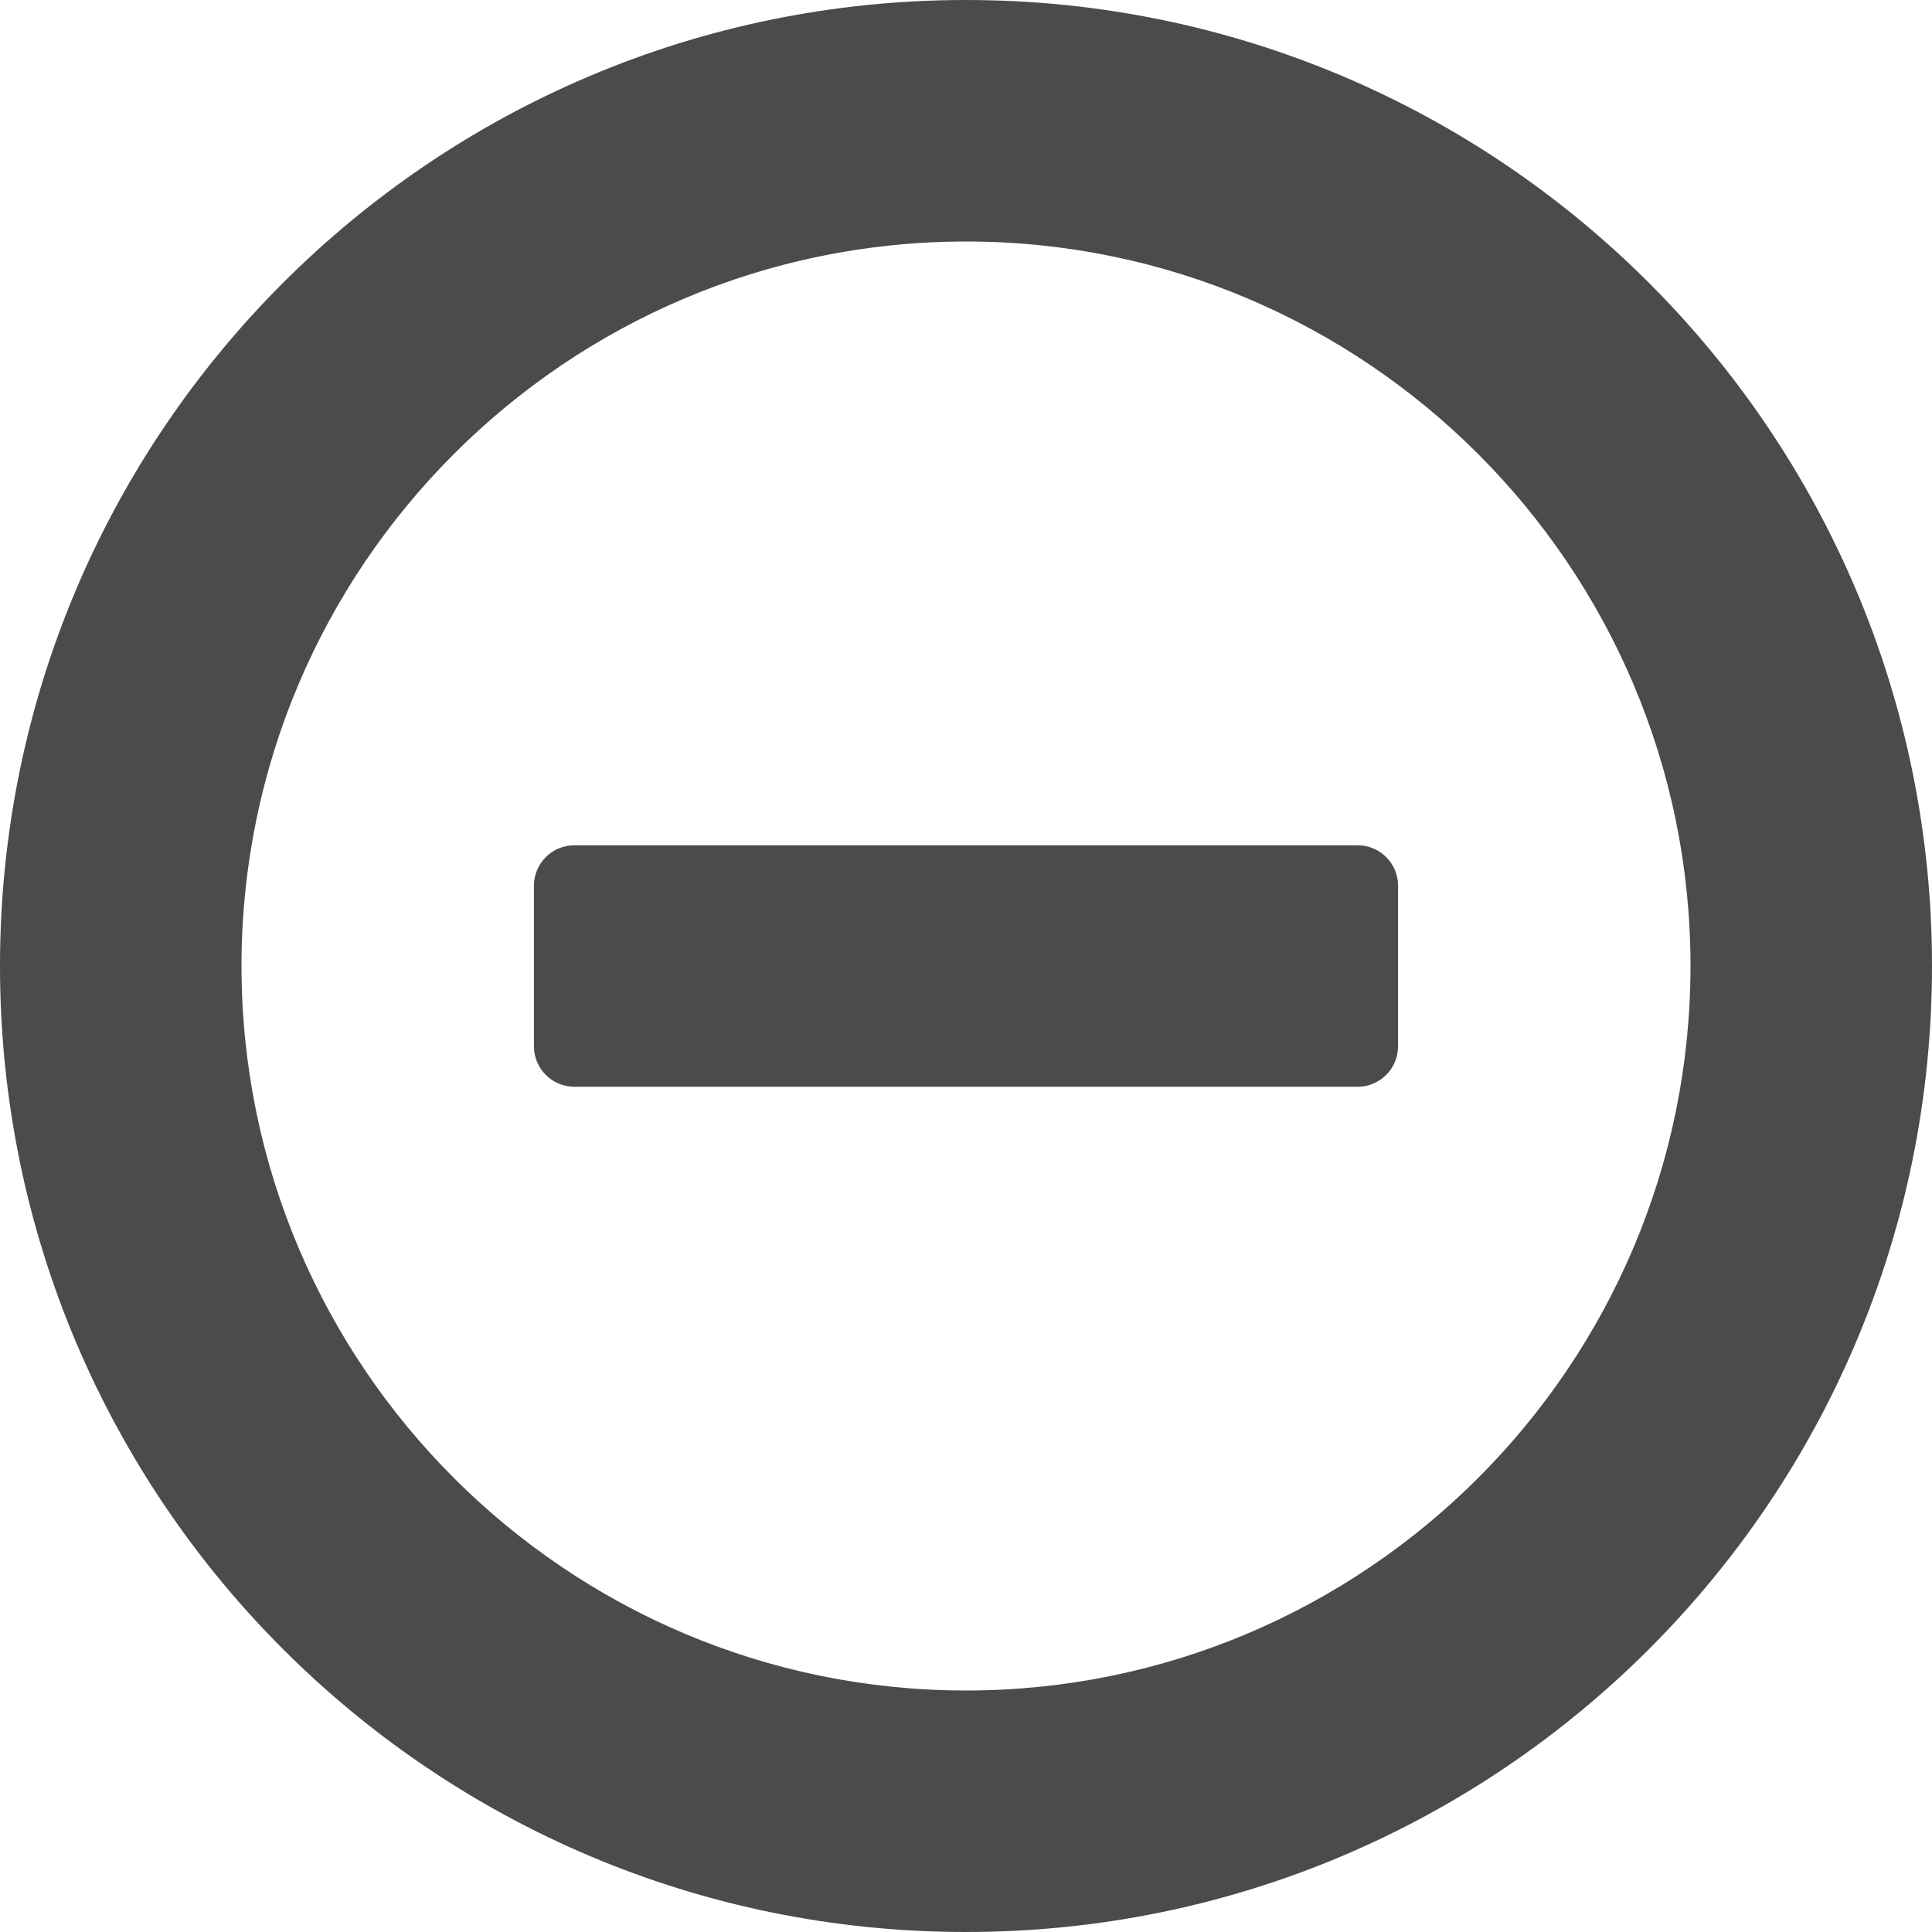
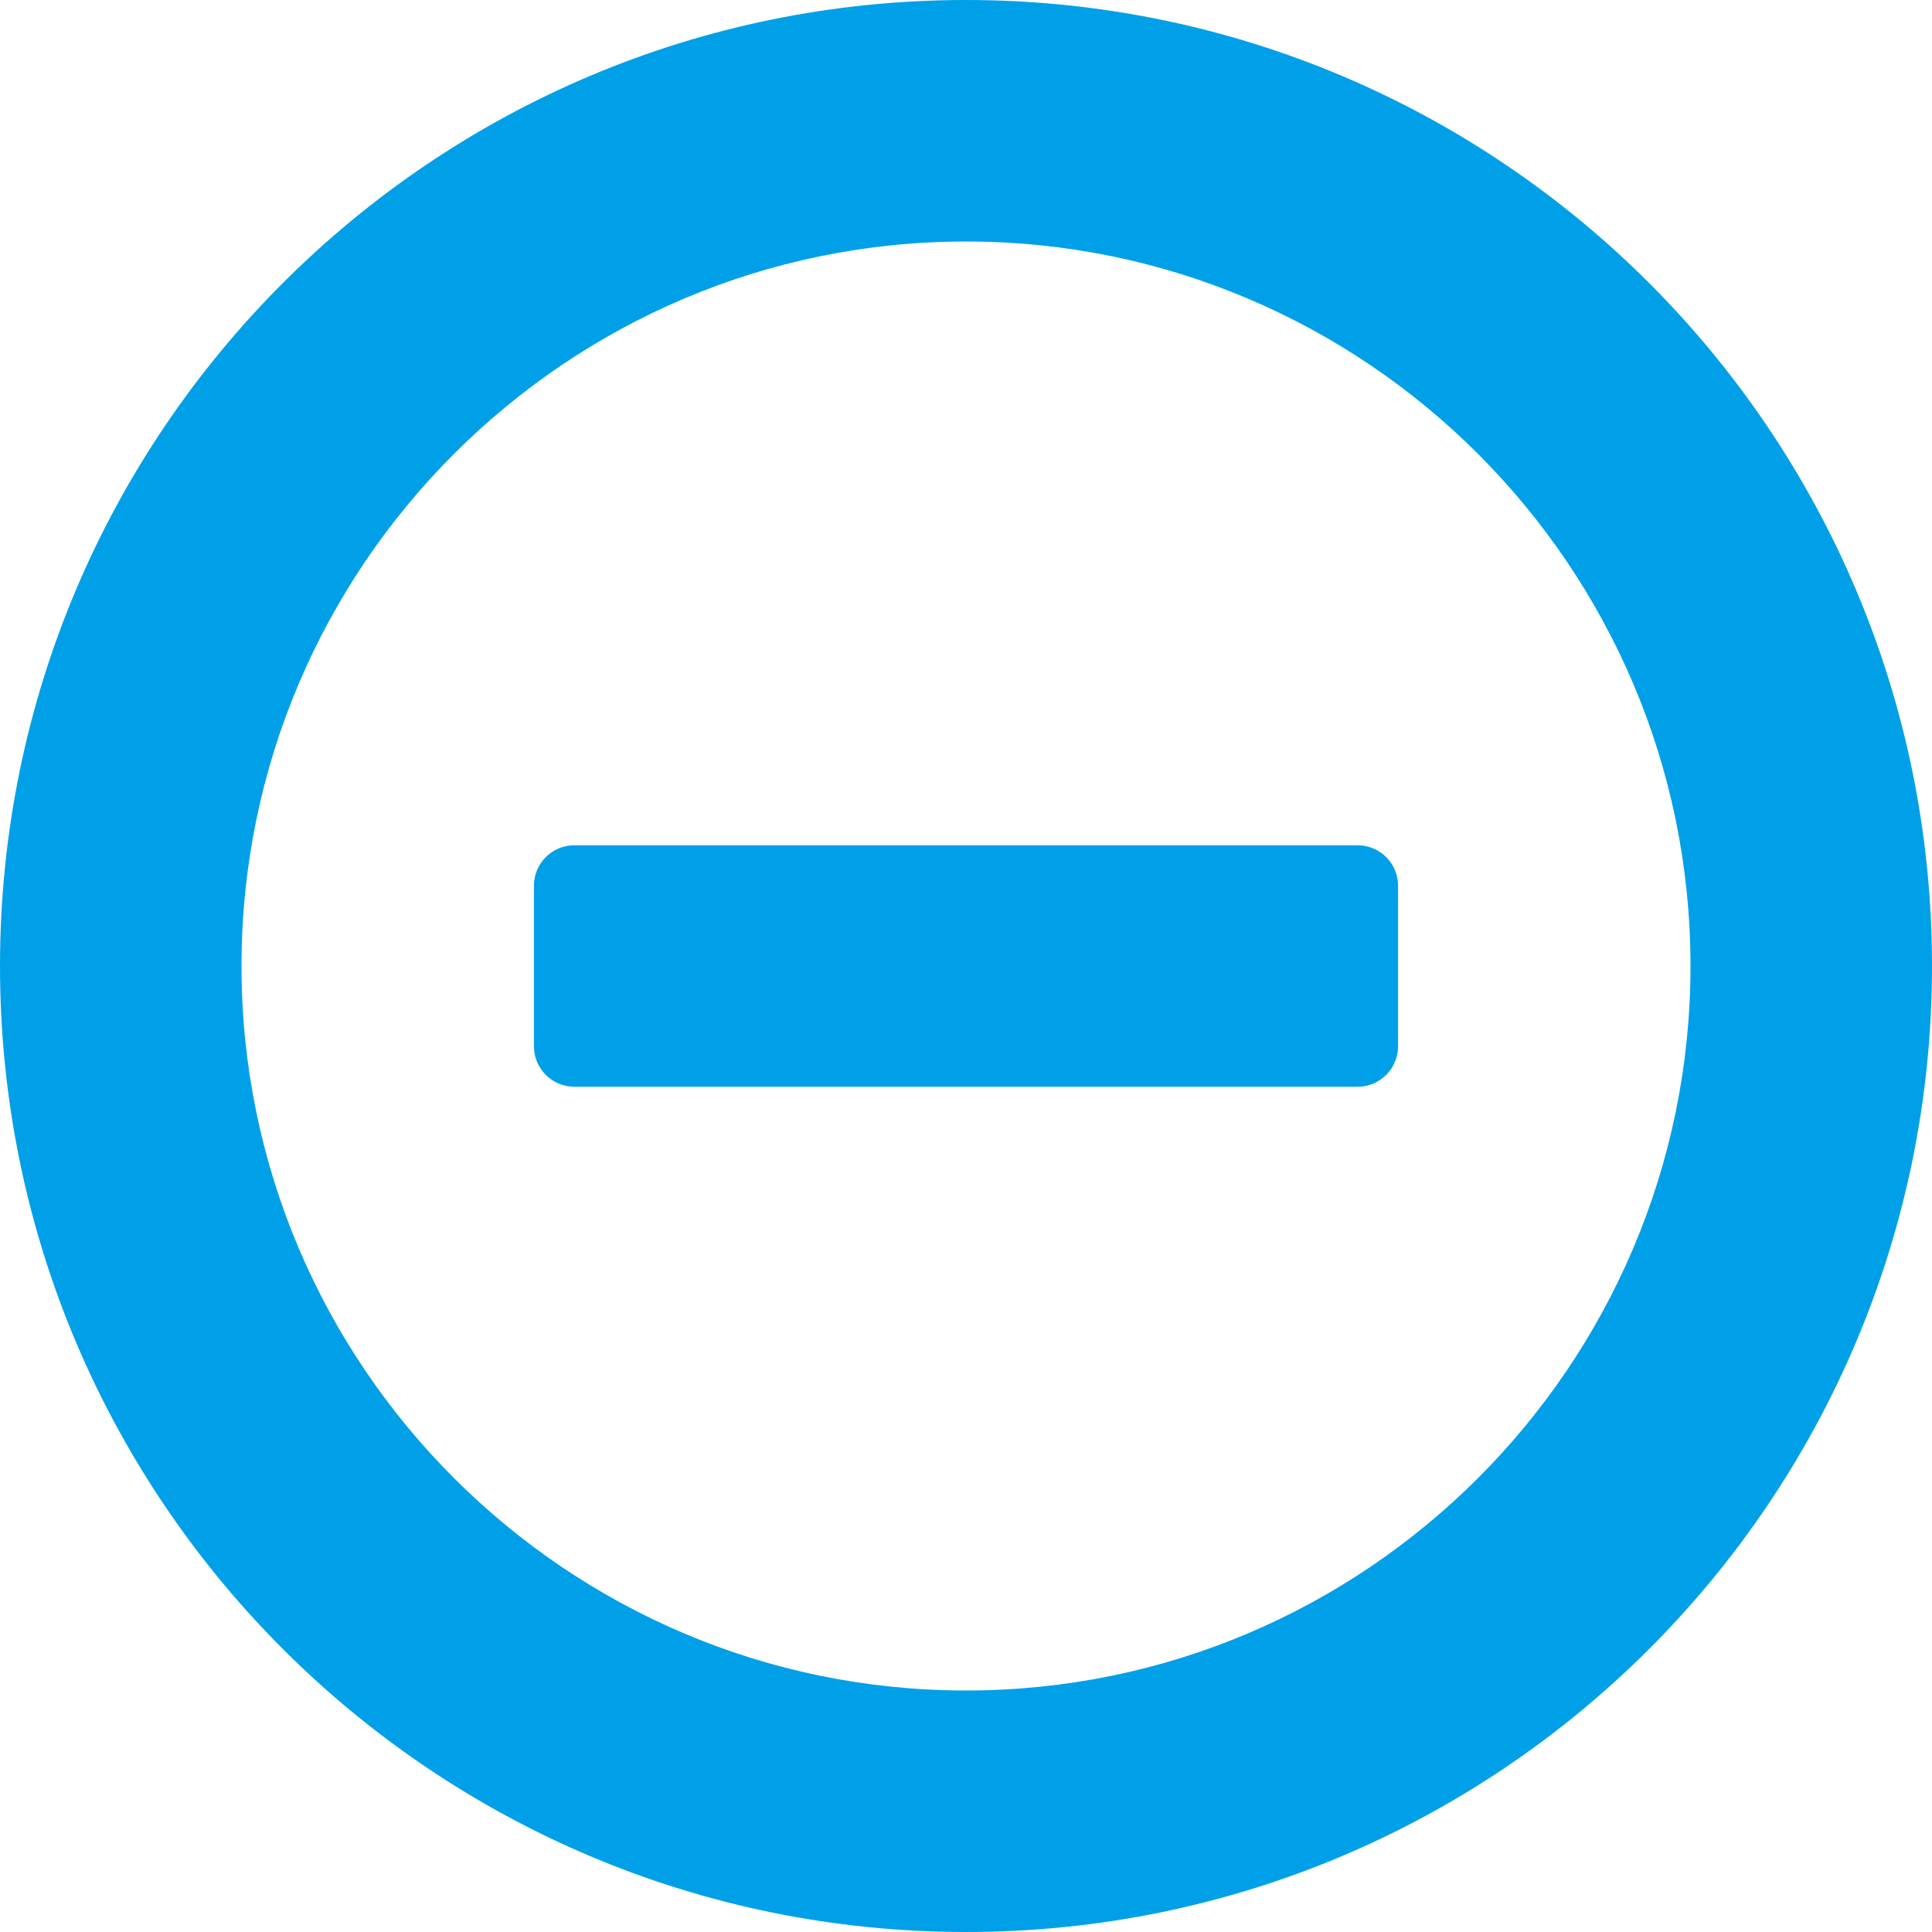
<svg xmlns="http://www.w3.org/2000/svg" version="1.1" id="_x32_" x="0px" y="0px" viewBox="0 0 512 512" style="width: 256px; height: 256px; opacity: 1;" xml:space="preserve">
  <style type="text/css">
- 	.st0{fill:#4B4B4B;}
+ 	.st0{fill:#00a0e9;}
</style>
  <g>
-     <path class="st0" d="M359.77,224.004H152.228c-5.928,0-10.732,4.804-10.732,10.73v42.535c0,5.926,4.805,10.734,10.732,10.734   H359.77c5.928,0,10.732-4.809,10.732-10.734v-42.535C370.502,228.808,365.697,224.004,359.77,224.004z" style="fill: rgb(75, 75, 75);" />
-     <path class="st0" d="M256,0C114.613,0,0,114.617,0,256c0,141.387,114.613,256,256,256c141.383,0,256-114.613,256-256   C512,114.617,397.383,0,256,0z M256,448c-105.871,0-192-86.129-192-192c0-105.867,86.129-192,192-192c105.867,0,192,86.133,192,192   C448,361.871,361.867,448,256,448z" style="fill: rgb(75, 75, 75);" />
+     <path class="st0" d="M359.77,224.004H152.228c-5.928,0-10.732,4.804-10.732,10.73v42.535c0,5.926,4.805,10.734,10.732,10.734   H359.77c5.928,0,10.732-4.809,10.732-10.734v-42.535C370.502,228.808,365.697,224.004,359.77,224.004z" style="fill: rgb(00, ff, ff);" />
+     <path class="st0" d="M256,0C114.613,0,0,114.617,0,256c0,141.387,114.613,256,256,256c141.383,0,256-114.613,256-256   C512,114.617,397.383,0,256,0z M256,448c-105.871,0-192-86.129-192-192c0-105.867,86.129-192,192-192c105.867,0,192,86.133,192,192   C448,361.871,361.867,448,256,448z" style="fill: rgb(00, ff, ff);" />
  </g>
</svg>
